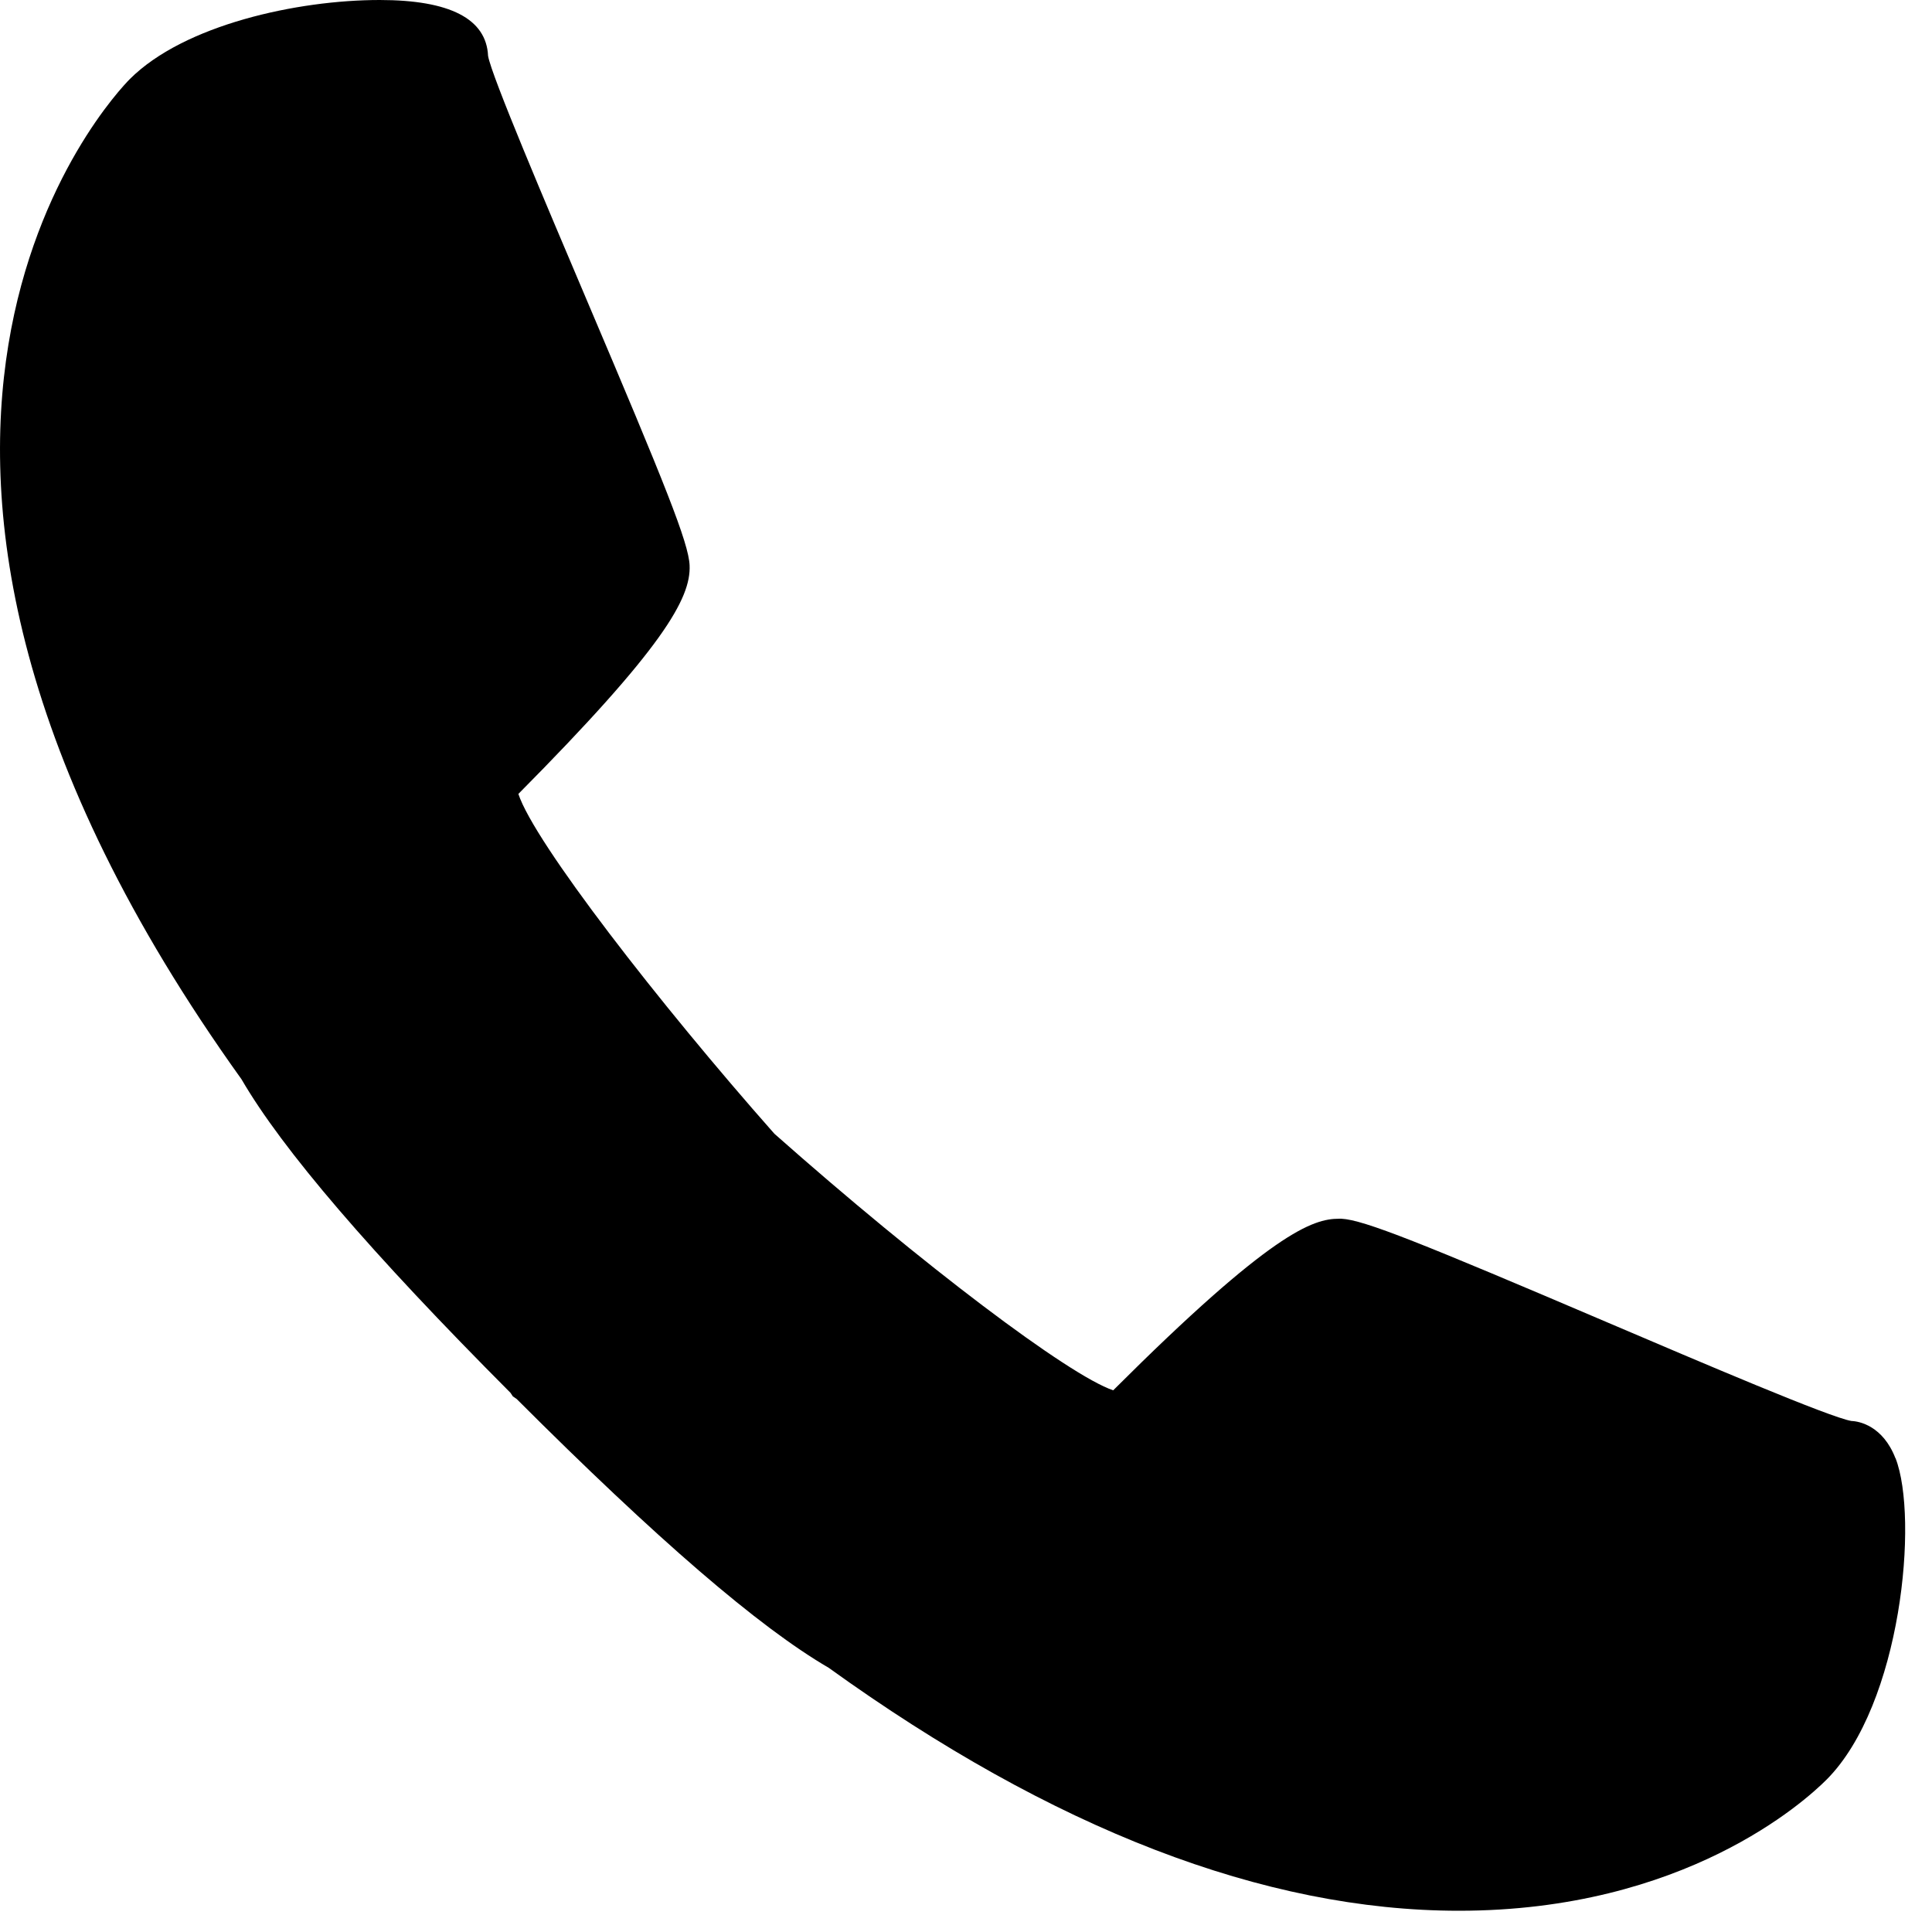
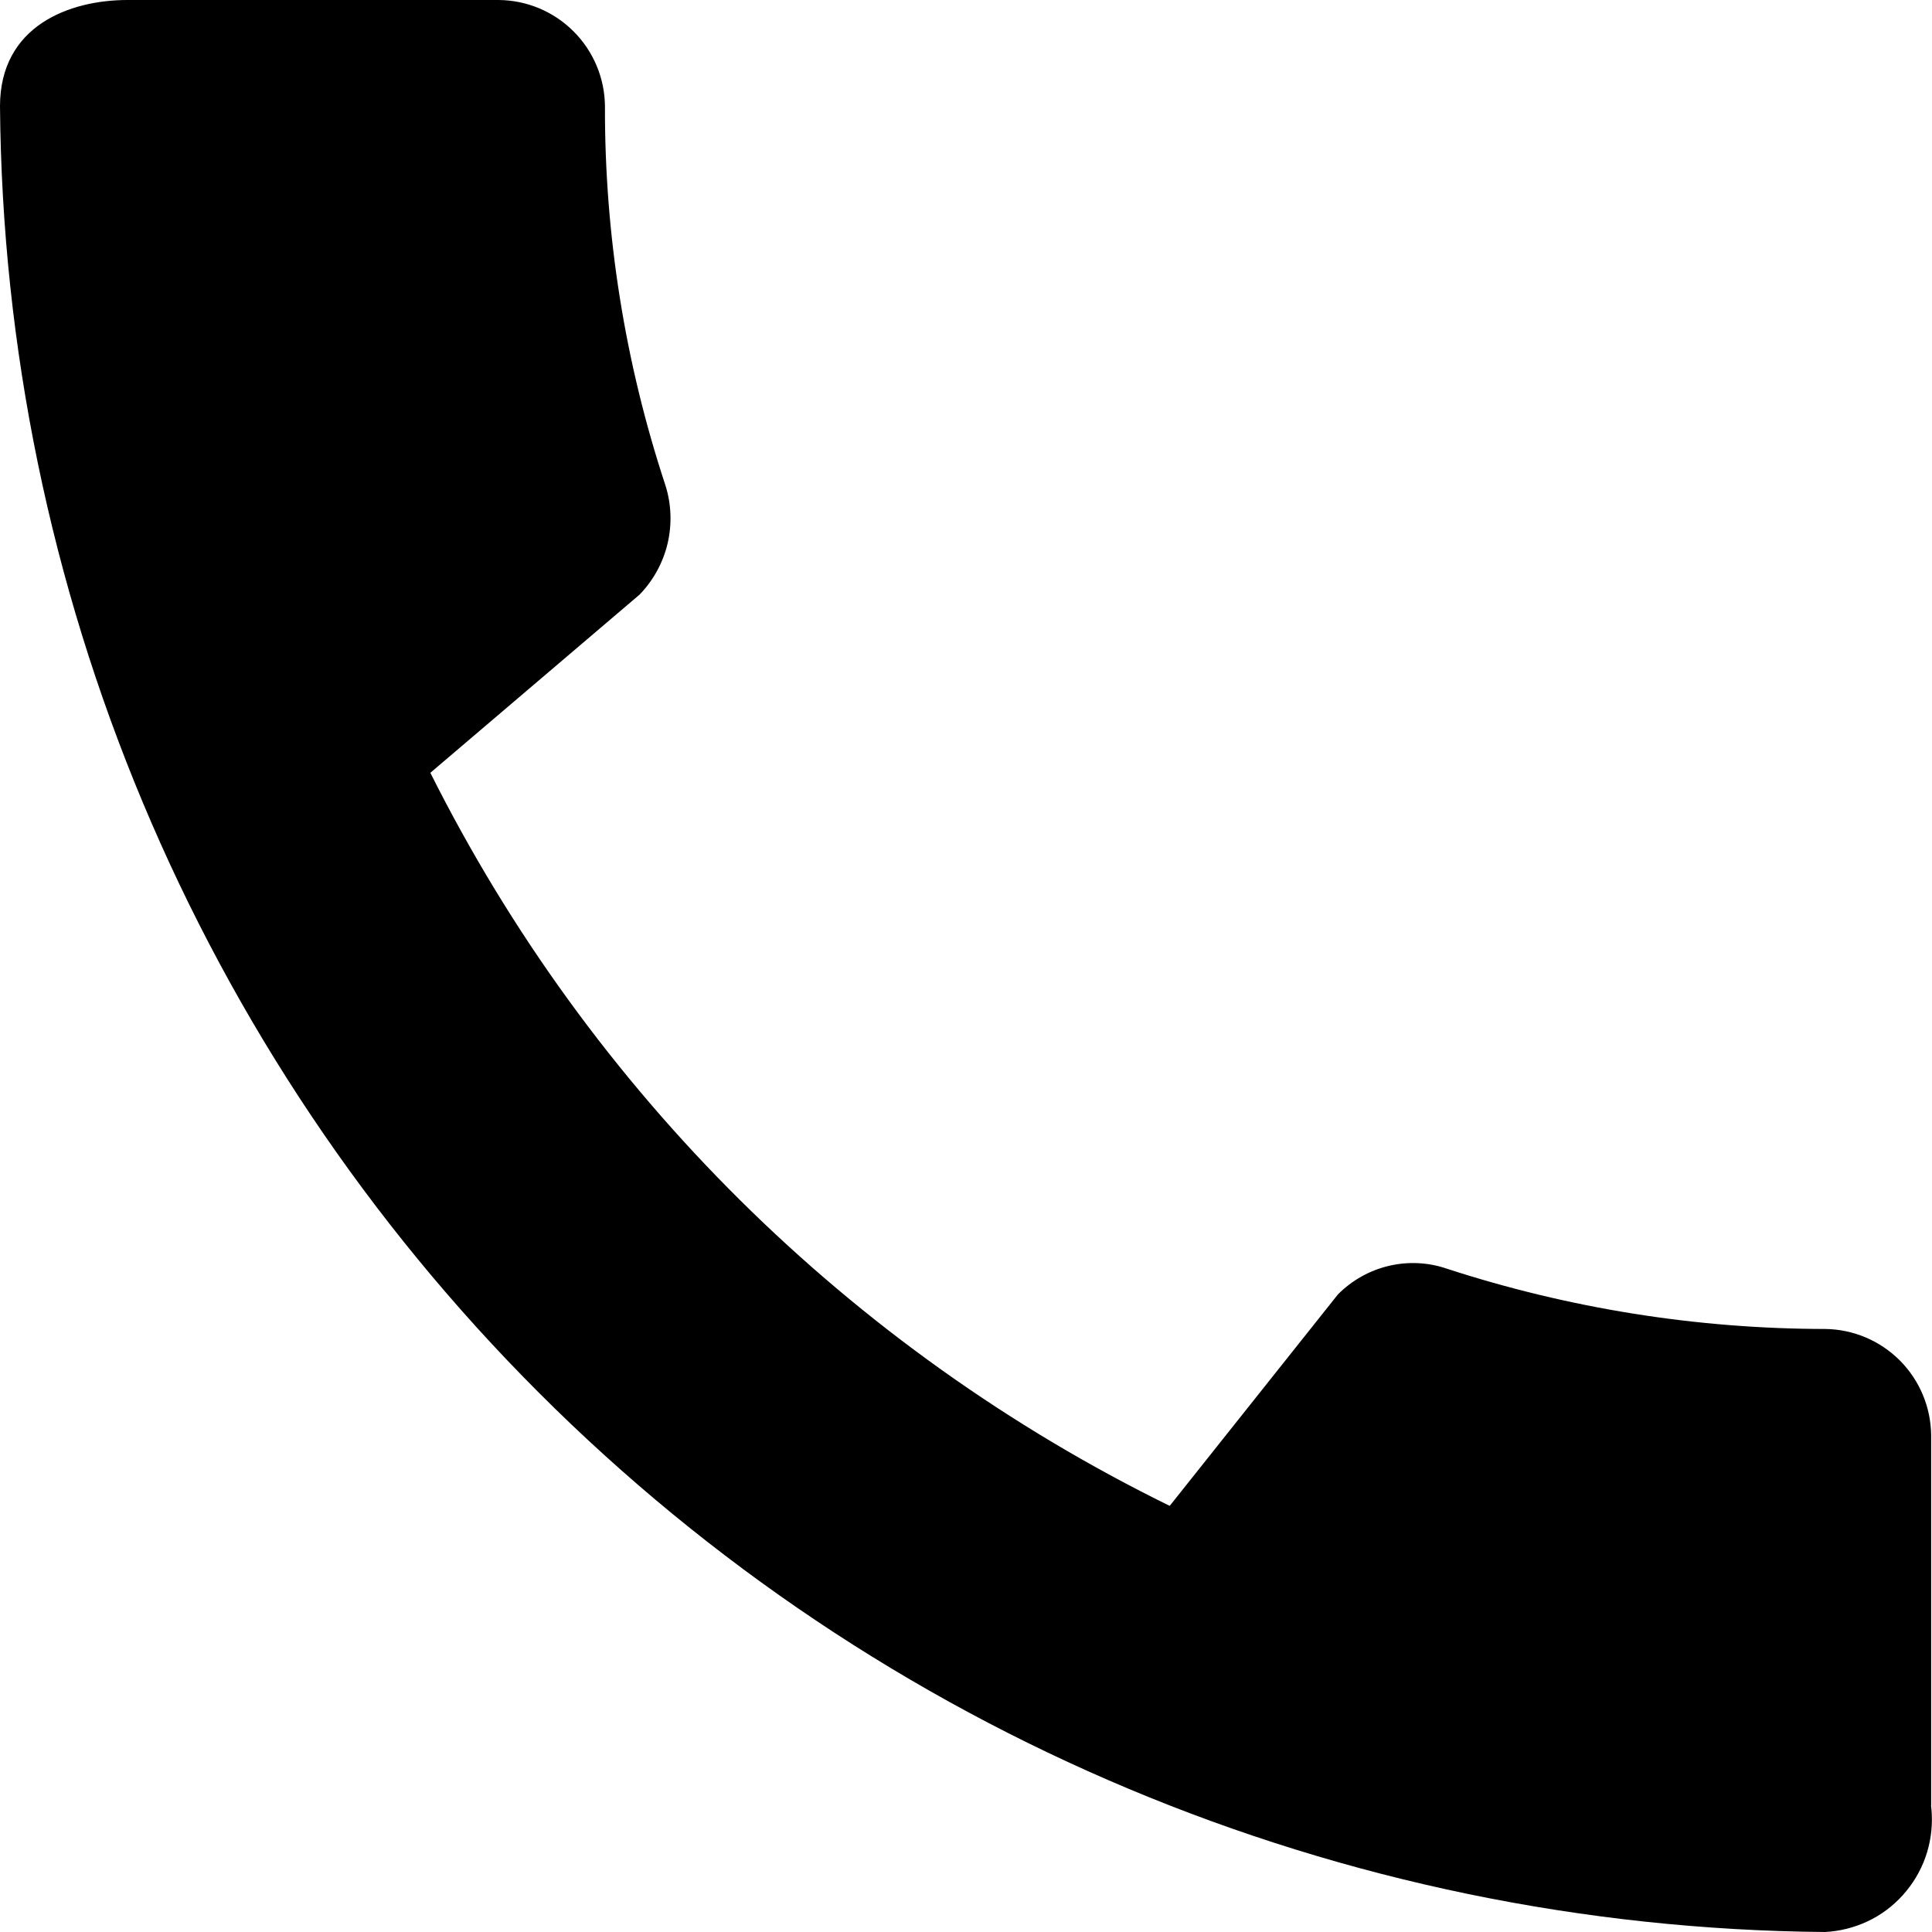
<svg xmlns="http://www.w3.org/2000/svg" id="icon-phone" viewBox="0 0 16 16">
-   <path d="M15.697 12.076c-.104-.268-.3-.306-.364-.308-.18-.03-1.242-.484-2.018-.815-1.544-.659-2.02-.851-2.206-.86h-.02c-.216 0-.558.111-1.87 1.421-.369-.125-1.58-1.039-2.806-2.125-.955-1.08-1.989-2.414-2.12-2.814 1.195-1.205 1.43-1.62 1.418-1.893-.008-.186-.2-.663-.856-2.207-.331-.78-.785-1.847-.813-2.012C4.028.156 3.726 0 3.144 0c-.68 0-1.619.205-2.069.655C.956.775-1.796 3.642 2 8.938c.339.583 1.07 1.435 2.228 2.597l.019.029.032.022c1.16 1.16 2.005 1.889 2.584 2.226 1.853 1.335 3.609 2.012 5.219 2.012 1.867 0 2.864-.905 3.045-1.086.62-.622.764-2.167.571-2.662" fill-rule="evenodd" />
+   <path d="M15.993 14.951v-3.067c-.003-.232-.096-.453-.259-.617-.164-.164-.385-.258-.617-.261-1.065-.001-2.124-.17-3.137-.5-.155-.053-.322-.06-.481-.022-.159.038-.304.12-.419.236l-1.393 1.751C7.037 11.171 4.886 9.039 3.564 6.4l1.733-1.476c.114-.118.194-.264.232-.424.037-.16.031-.327-.019-.483-.334-1.012-.503-2.071-.5-3.137-.002-.233-.095-.455-.26-.62C4.585.095 4.363.002 4.13 0H1.056C.576 0 0 .213 0 .88c.032 3.999 1.634 7.825 4.462 10.653C7.289 14.362 11.114 15.966 15.113 16c.122-.006.242-.036.353-.088.111-.052.21-.126.292-.217.082-.091.146-.197.187-.312.041-.115.059-.238.053-.36-.001-.024-.003-.047-.006-.071z" fill-rule="nonzero" />
</svg>
